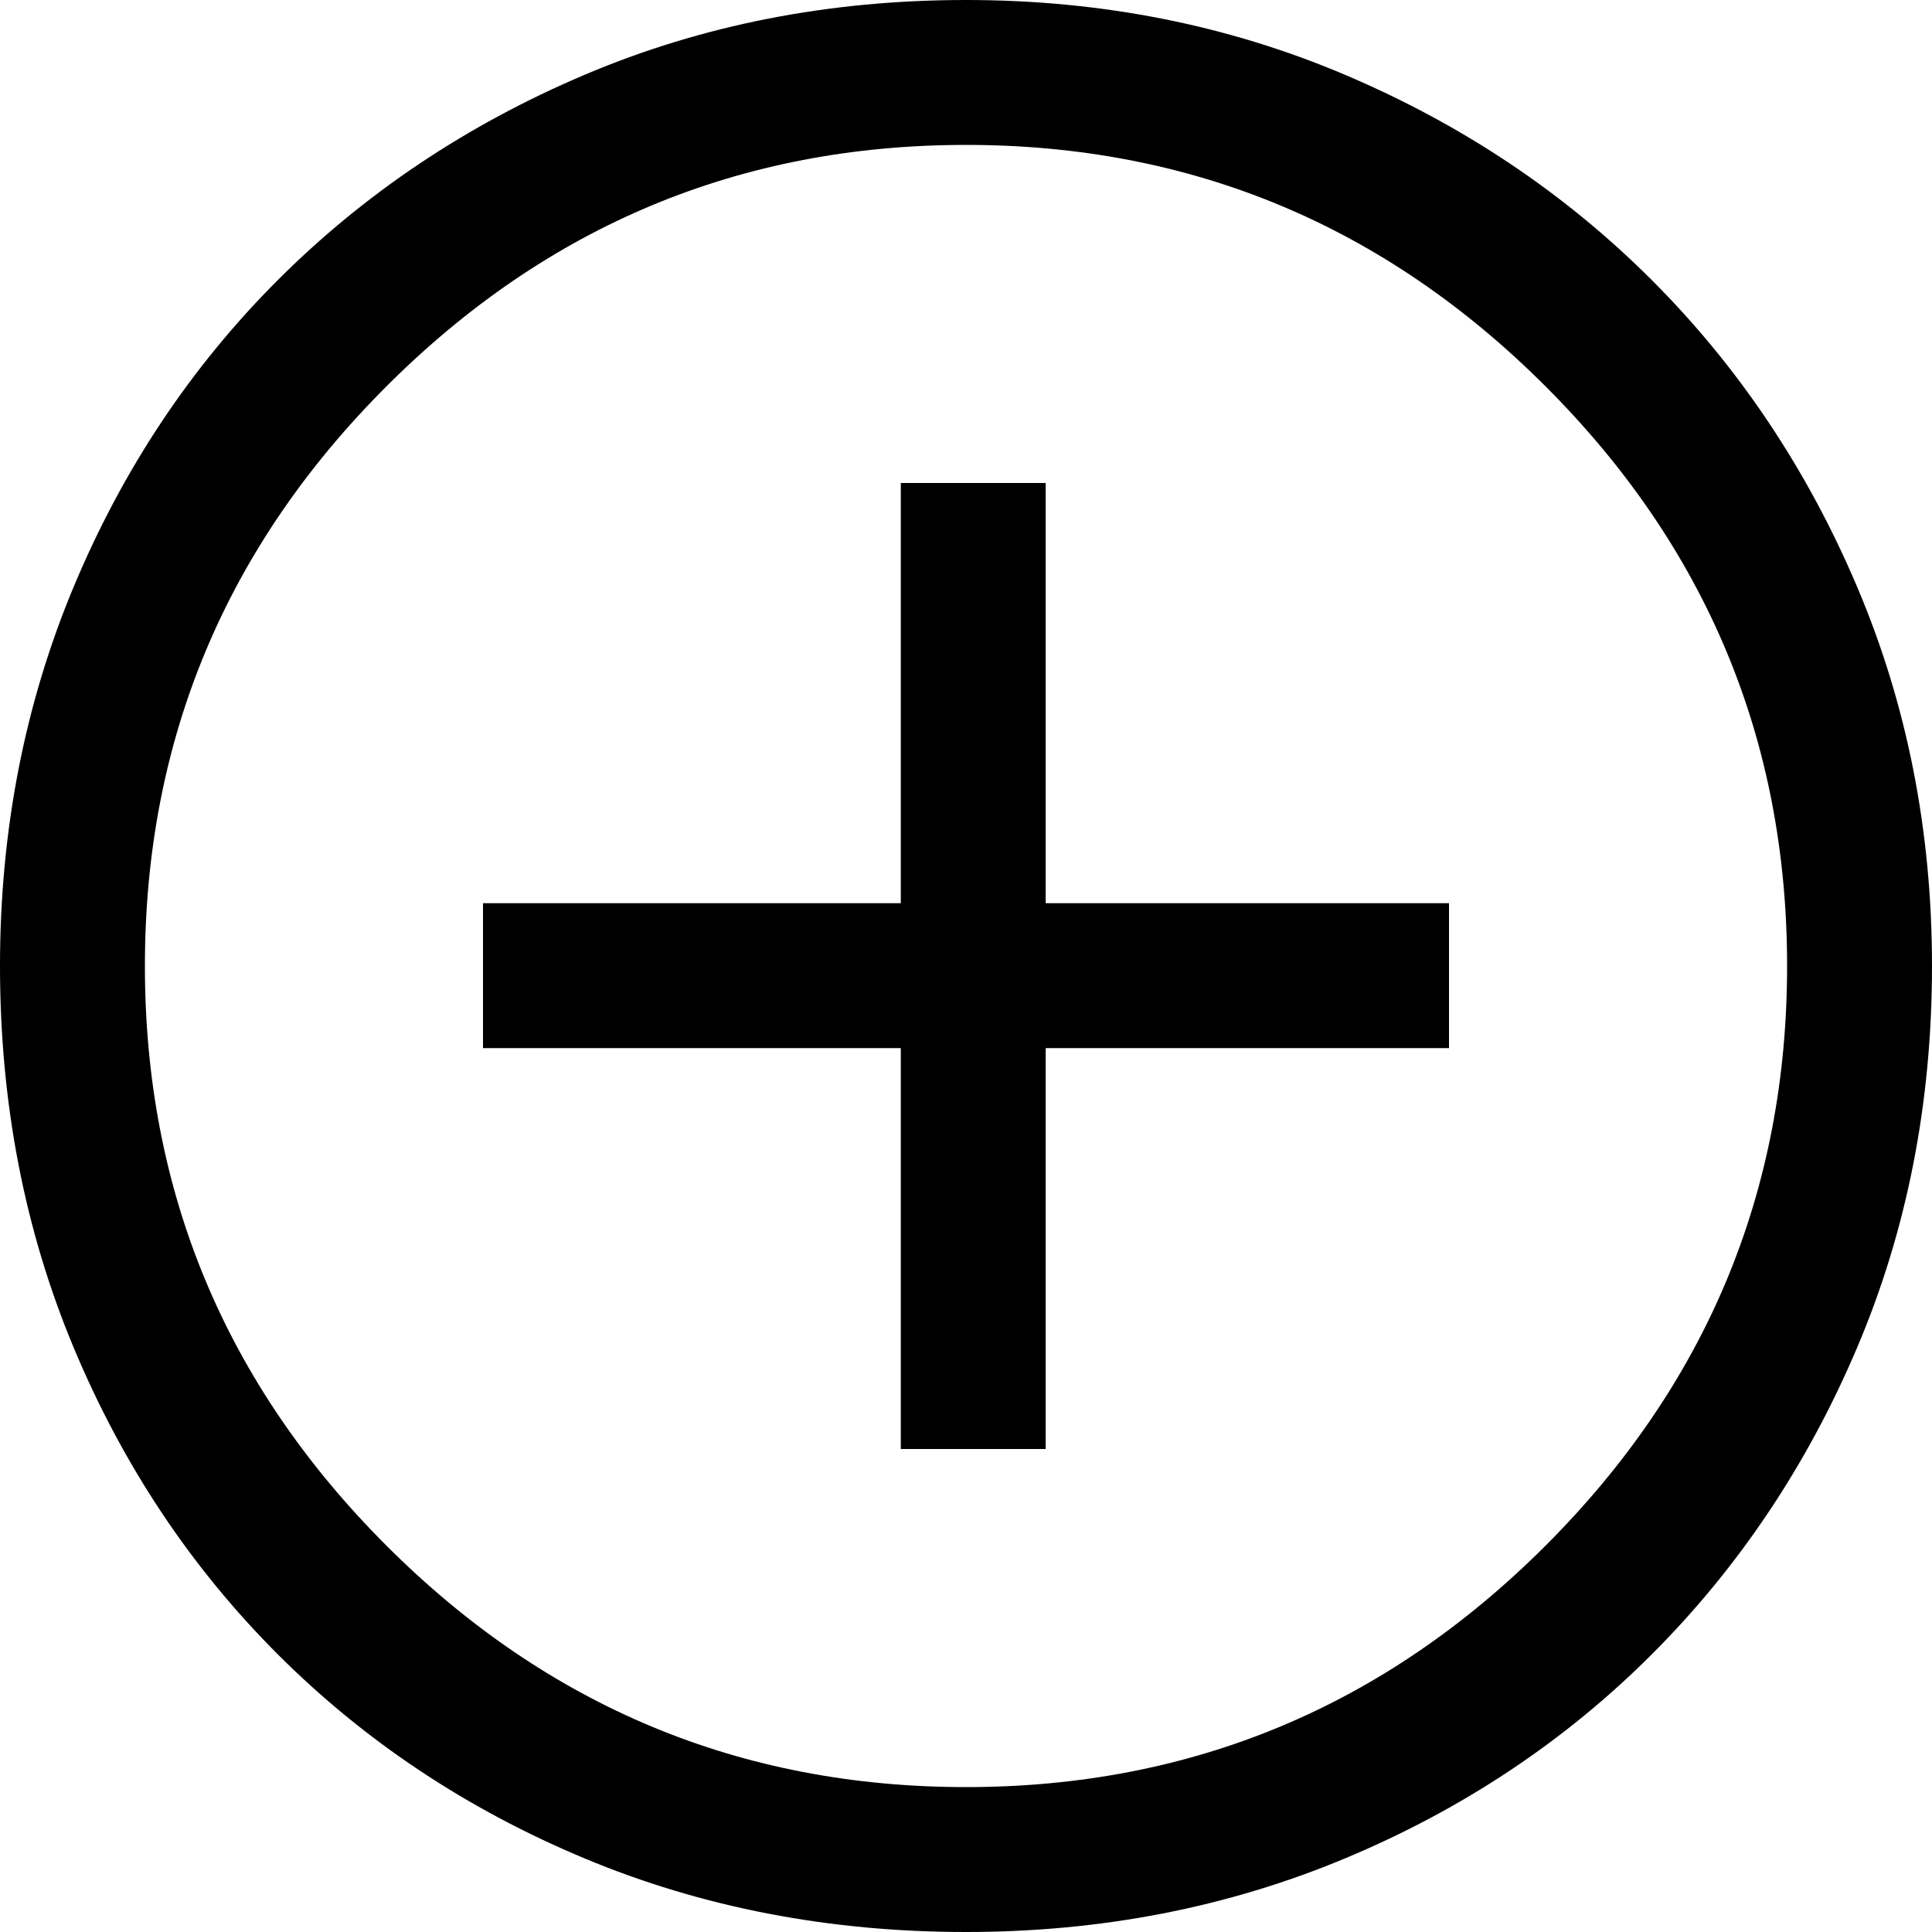
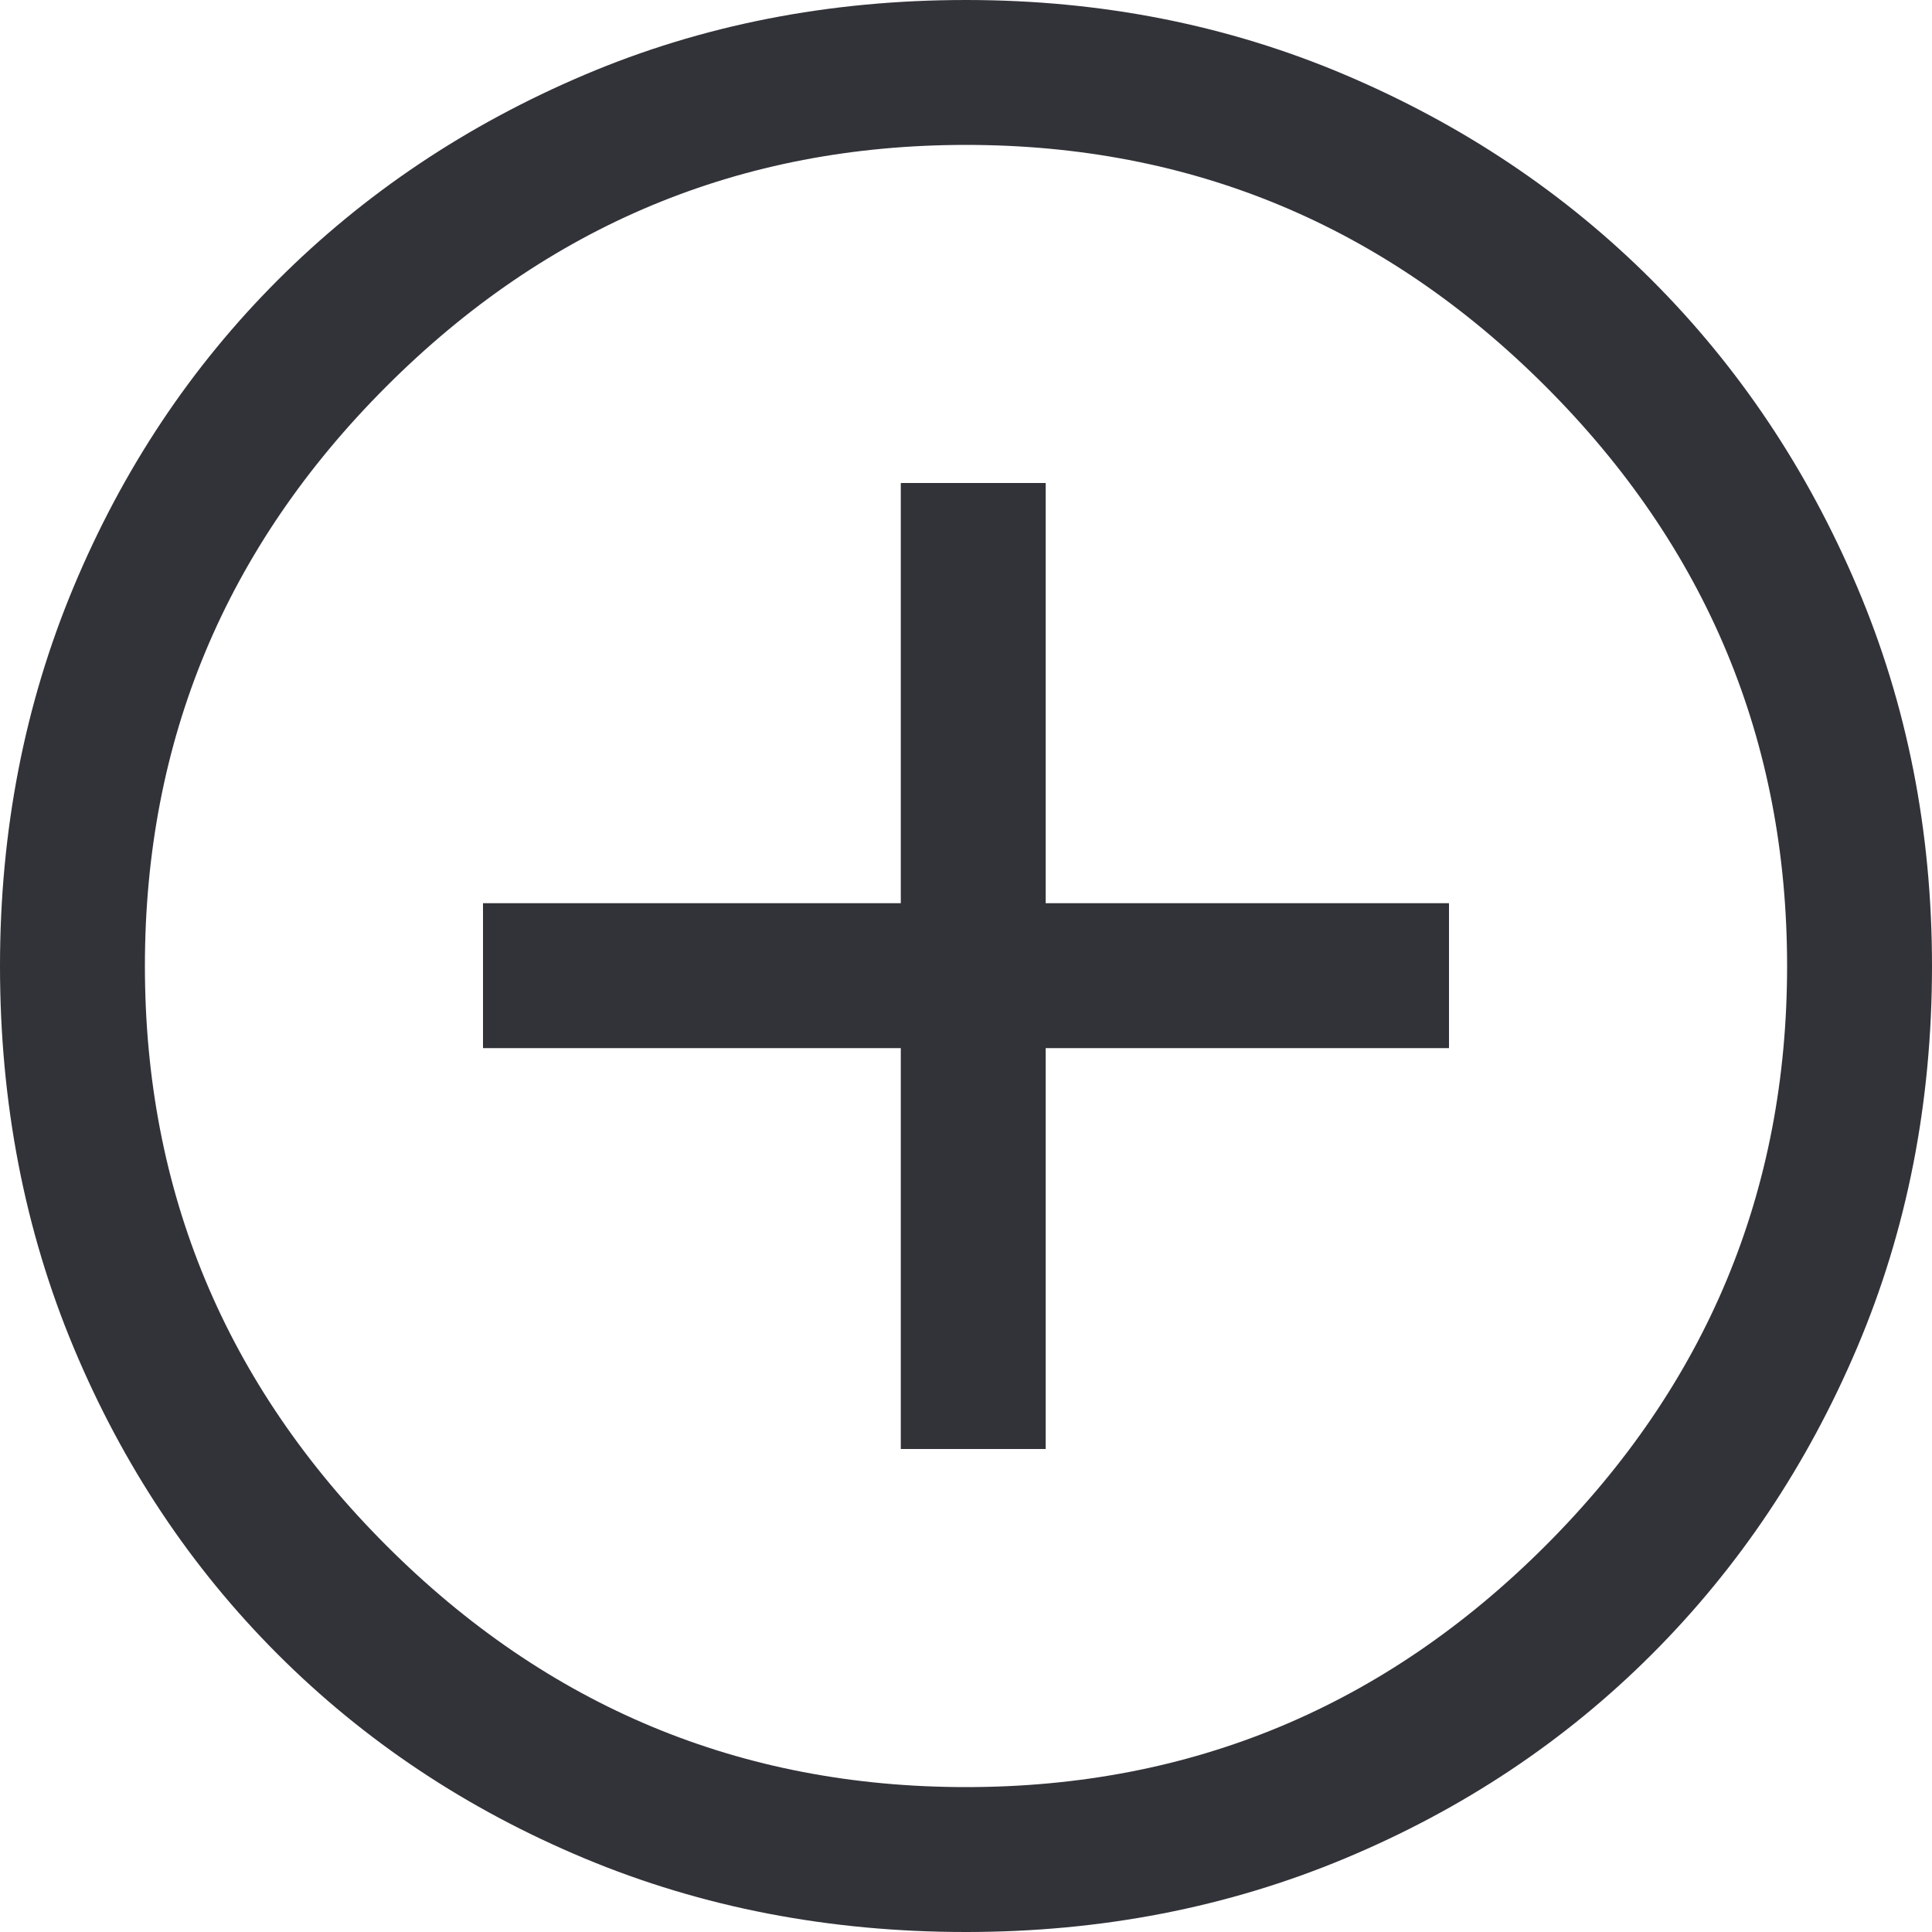
<svg xmlns="http://www.w3.org/2000/svg" width="48" height="48" viewBox="0 0 48 48" fill="none">
-   <path d="M22.38 36H25.98V26.04H36V22.44H25.98V12H22.38V22.44H12V26.04H22.38V36ZM24 48C20.6 48 17.44 47.39 14.52 46.17C11.6 44.95 9.06 43.26 6.9 41.1C4.74 38.94 3.05 36.4 1.83 33.48C0.61 30.56 0 27.4 0 24C0 20.64 0.61 17.5 1.83 14.58C3.05 11.66 4.74 9.12 6.9 6.96C9.06 4.8 11.6 3.1 14.52 1.86C17.44 0.62 20.6 0 24 0C27.36 0 30.5 0.62 33.42 1.86C36.34 3.1 38.88 4.8 41.04 6.96C43.2 9.12 44.9 11.66 46.14 14.58C47.38 17.5 48 20.64 48 24C48 27.4 47.38 30.56 46.14 33.48C44.9 36.4 43.2 38.94 41.04 41.1C38.88 43.26 36.34 44.95 33.42 46.17C30.5 47.39 27.36 48 24 48ZM24 44.4C29.6 44.4 34.4 42.4 38.4 38.4C42.4 34.4 44.4 29.6 44.4 24C44.4 18.4 42.4 13.6 38.4 9.6C34.4 5.6 29.6 3.6 24 3.6C18.4 3.6 13.6 5.6 9.6 9.6C5.6 13.6 3.6 18.4 3.6 24C3.6 29.6 5.6 34.4 9.6 38.4C13.6 42.4 18.4 44.4 24 44.4Z" fill="#000" />
+   <path d="M22.38 36H25.98V26.04H36V22.44H25.98V12H22.38V22.44H12V26.04H22.38V36ZM24 48C20.6 48 17.44 47.39 14.52 46.17C11.6 44.95 9.06 43.26 6.9 41.1C4.74 38.94 3.05 36.4 1.83 33.48C0.61 30.56 0 27.4 0 24C0 20.64 0.61 17.5 1.83 14.58C3.05 11.66 4.74 9.12 6.9 6.96C9.06 4.8 11.6 3.1 14.52 1.86C17.44 0.62 20.6 0 24 0C27.36 0 30.5 0.62 33.42 1.86C36.34 3.1 38.88 4.8 41.04 6.96C43.2 9.12 44.9 11.66 46.14 14.58C47.38 17.5 48 20.64 48 24C48 27.4 47.38 30.56 46.14 33.48C44.9 36.4 43.2 38.94 41.04 41.1C38.88 43.26 36.34 44.95 33.42 46.17C30.5 47.39 27.36 48 24 48ZM24 44.4C29.6 44.4 34.4 42.4 38.4 38.4C42.4 34.4 44.4 29.6 44.4 24C44.4 18.4 42.4 13.6 38.4 9.6C34.4 5.6 29.6 3.6 24 3.6C18.4 3.6 13.6 5.6 9.6 9.6C5.6 13.6 3.6 18.4 3.6 24C3.6 29.6 5.6 34.4 9.6 38.4C13.6 42.4 18.4 44.4 24 44.4Z" fill="#323239" />
</svg>
